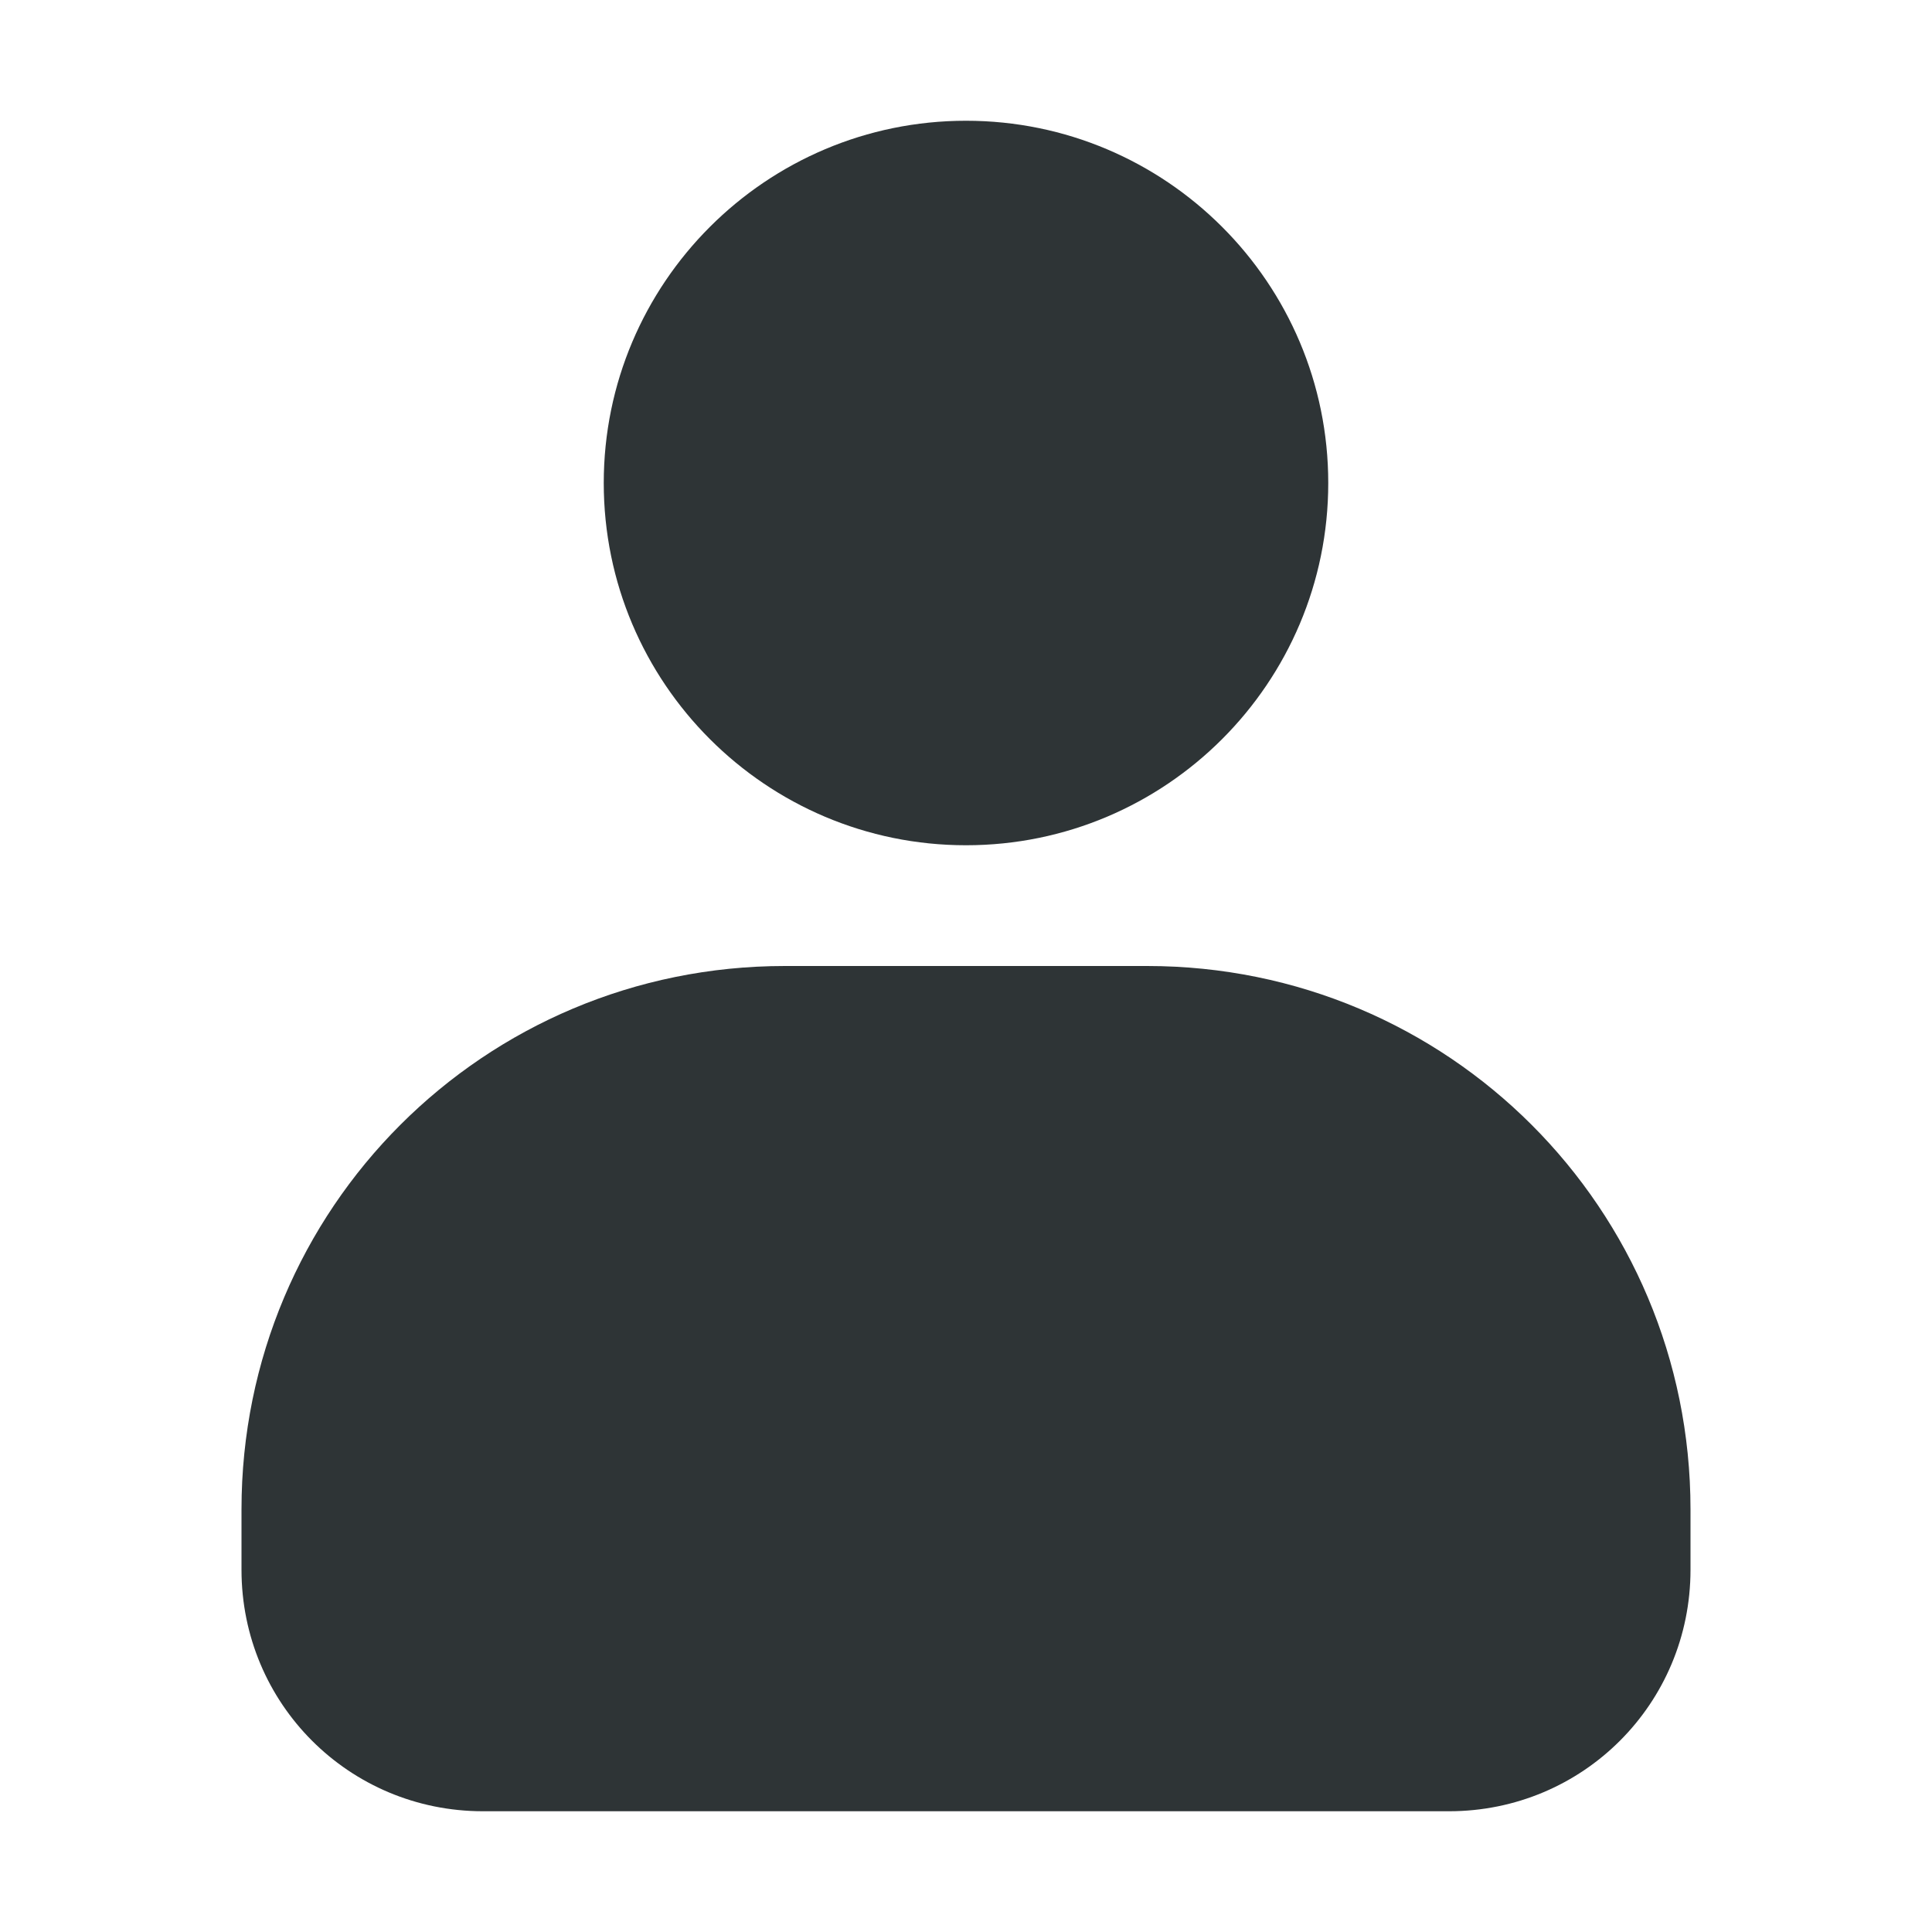
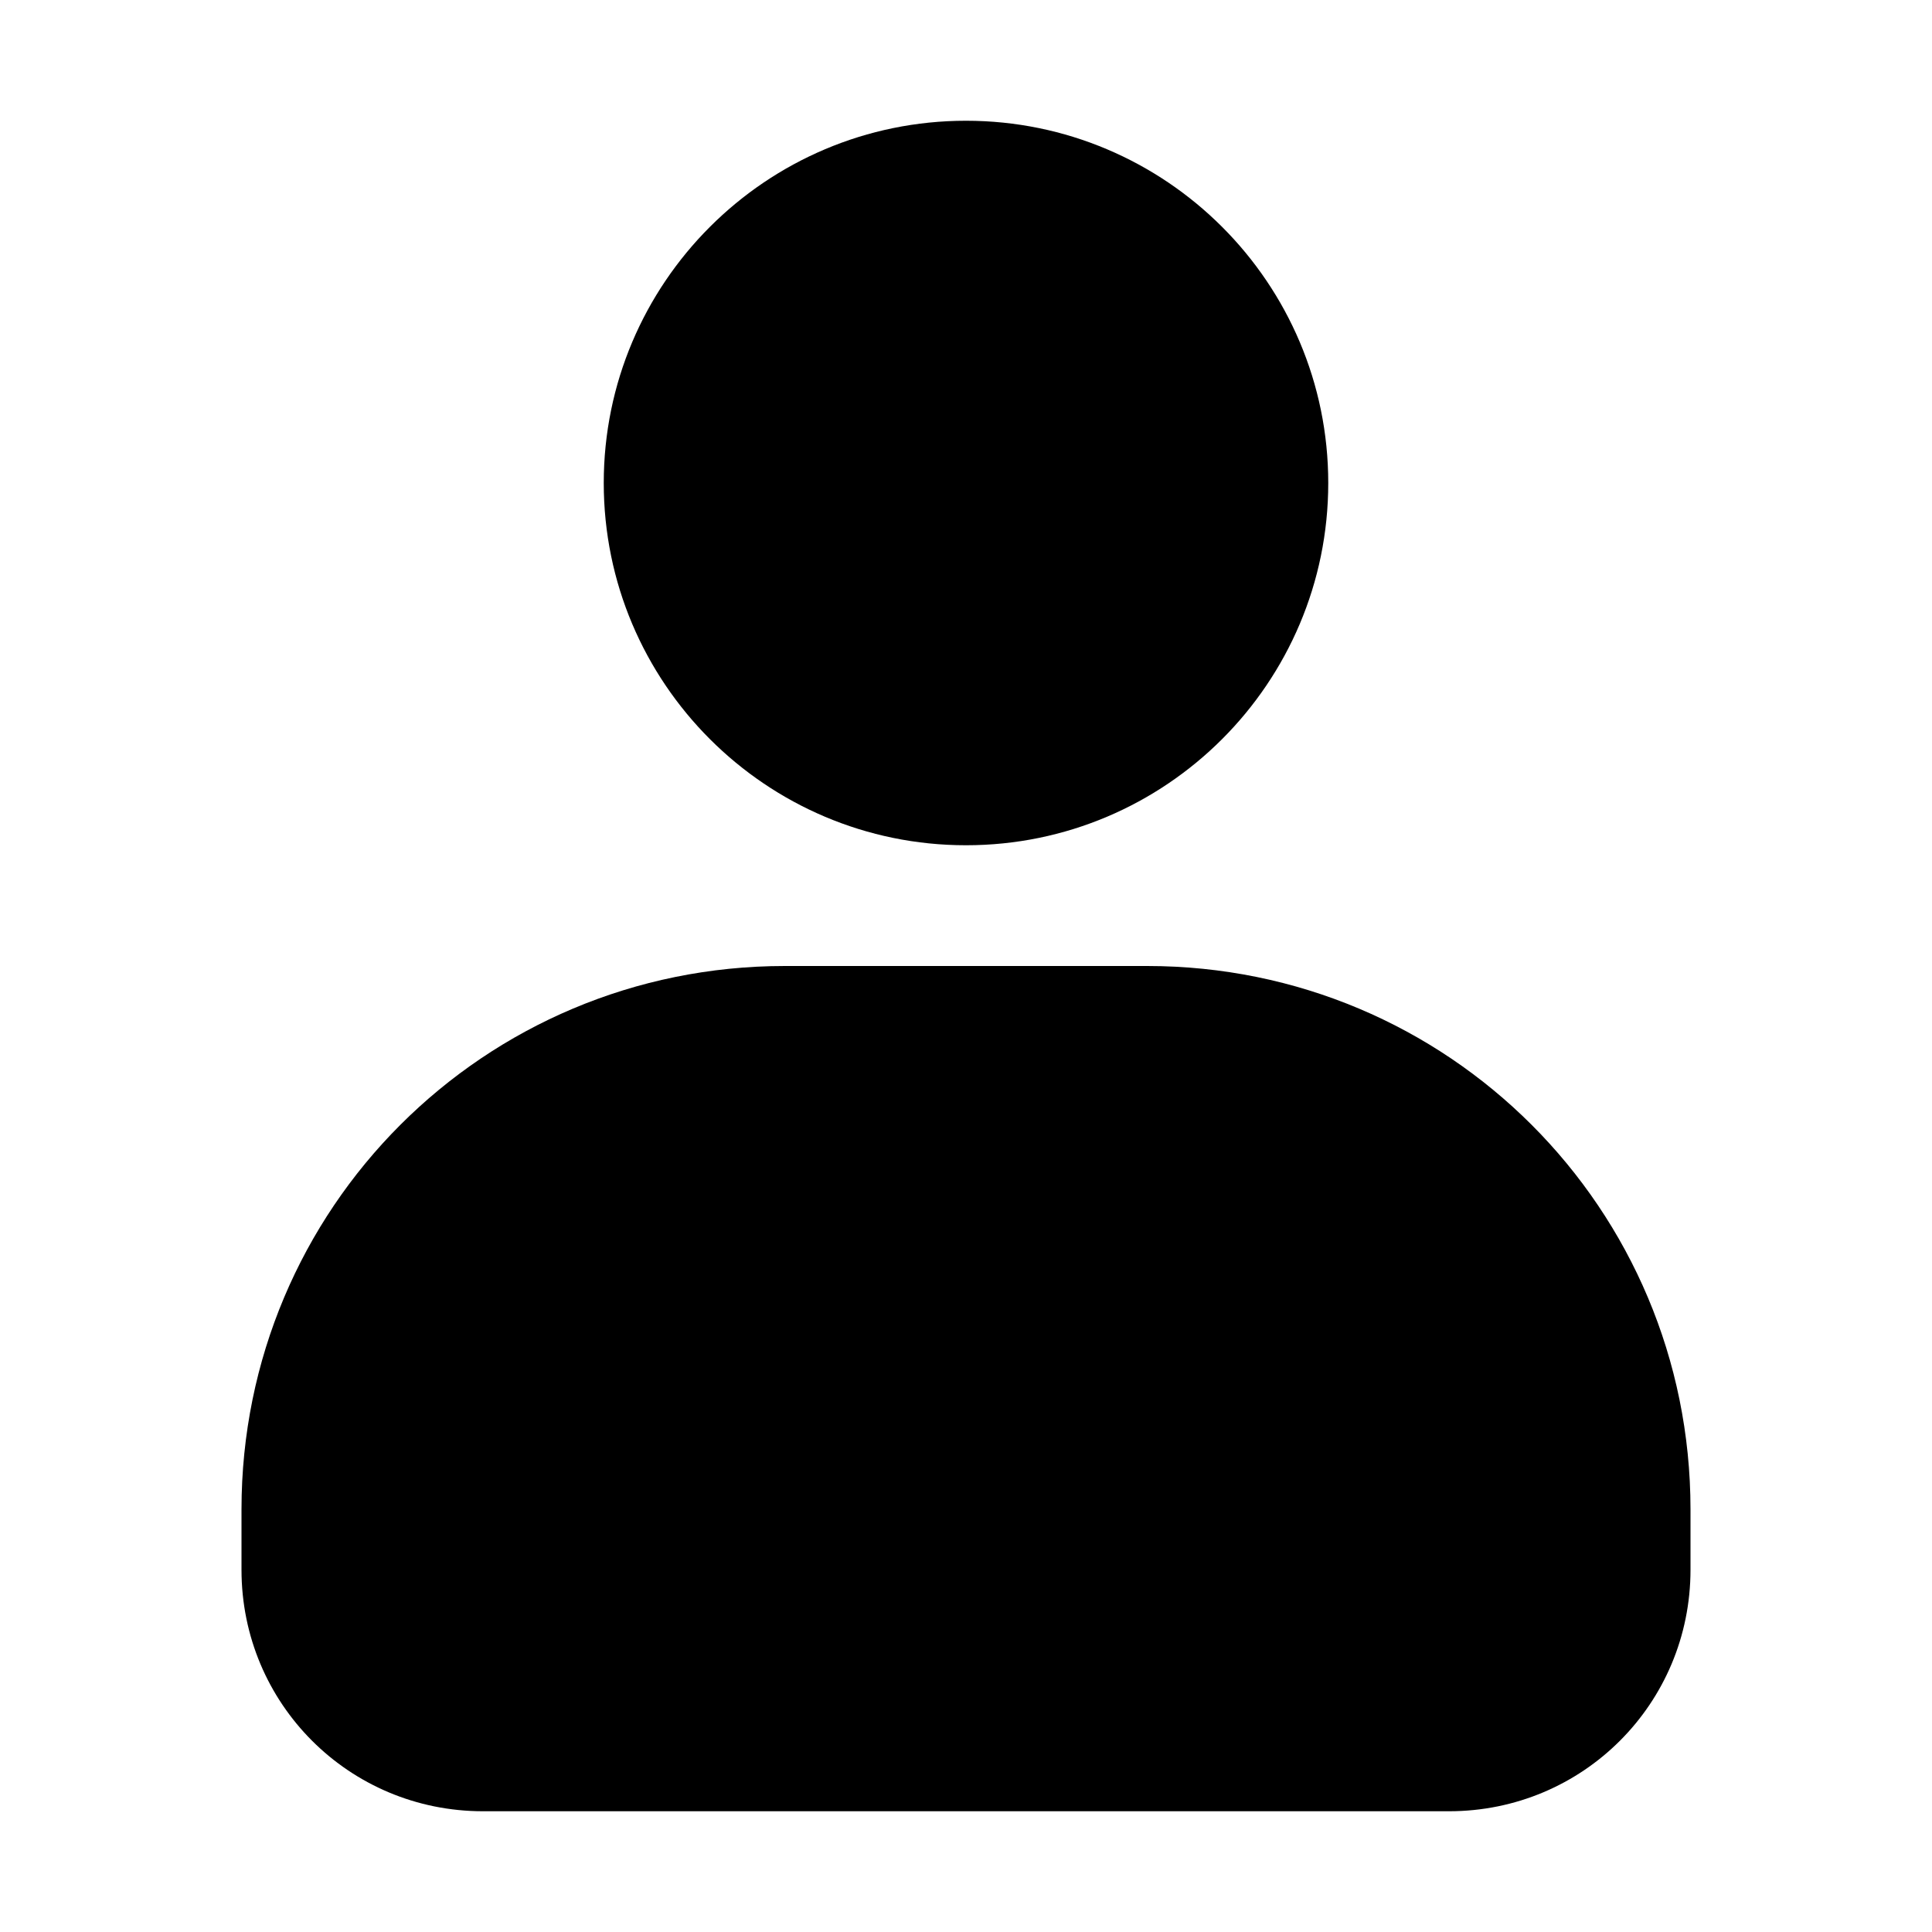
<svg xmlns="http://www.w3.org/2000/svg" height="16px" viewBox="0 0 16 16" width="16px">
-   <path d="m 8 1 c -1.656 0 -3 1.344 -3 3 s 1.344 3 3 3 s 3 -1.344 3 -3 s -1.344 -3 -3 -3 z m -1.5 7 c -2.492 0 -4.5 2.008 -4.5 4.5 v 0.5 c 0 1.109 0.891 2 2 2 h 8 c 1.109 0 2 -0.891 2 -2 v -0.5 c 0 -2.492 -2.008 -4.5 -4.5 -4.5 z m 0 0" fill="#2e3436" />
+   <path d="m 8 1 c -1.656 0 -3 1.344 -3 3 s 1.344 3 3 3 s 3 -1.344 3 -3 s -1.344 -3 -3 -3 z m -1.5 7 c -2.492 0 -4.5 2.008 -4.5 4.5 v 0.5 c 0 1.109 0.891 2 2 2 h 8 c 1.109 0 2 -0.891 2 -2 v -0.5 c 0 -2.492 -2.008 -4.5 -4.5 -4.5 z m 0 0" fill="currentColor" />
</svg>
